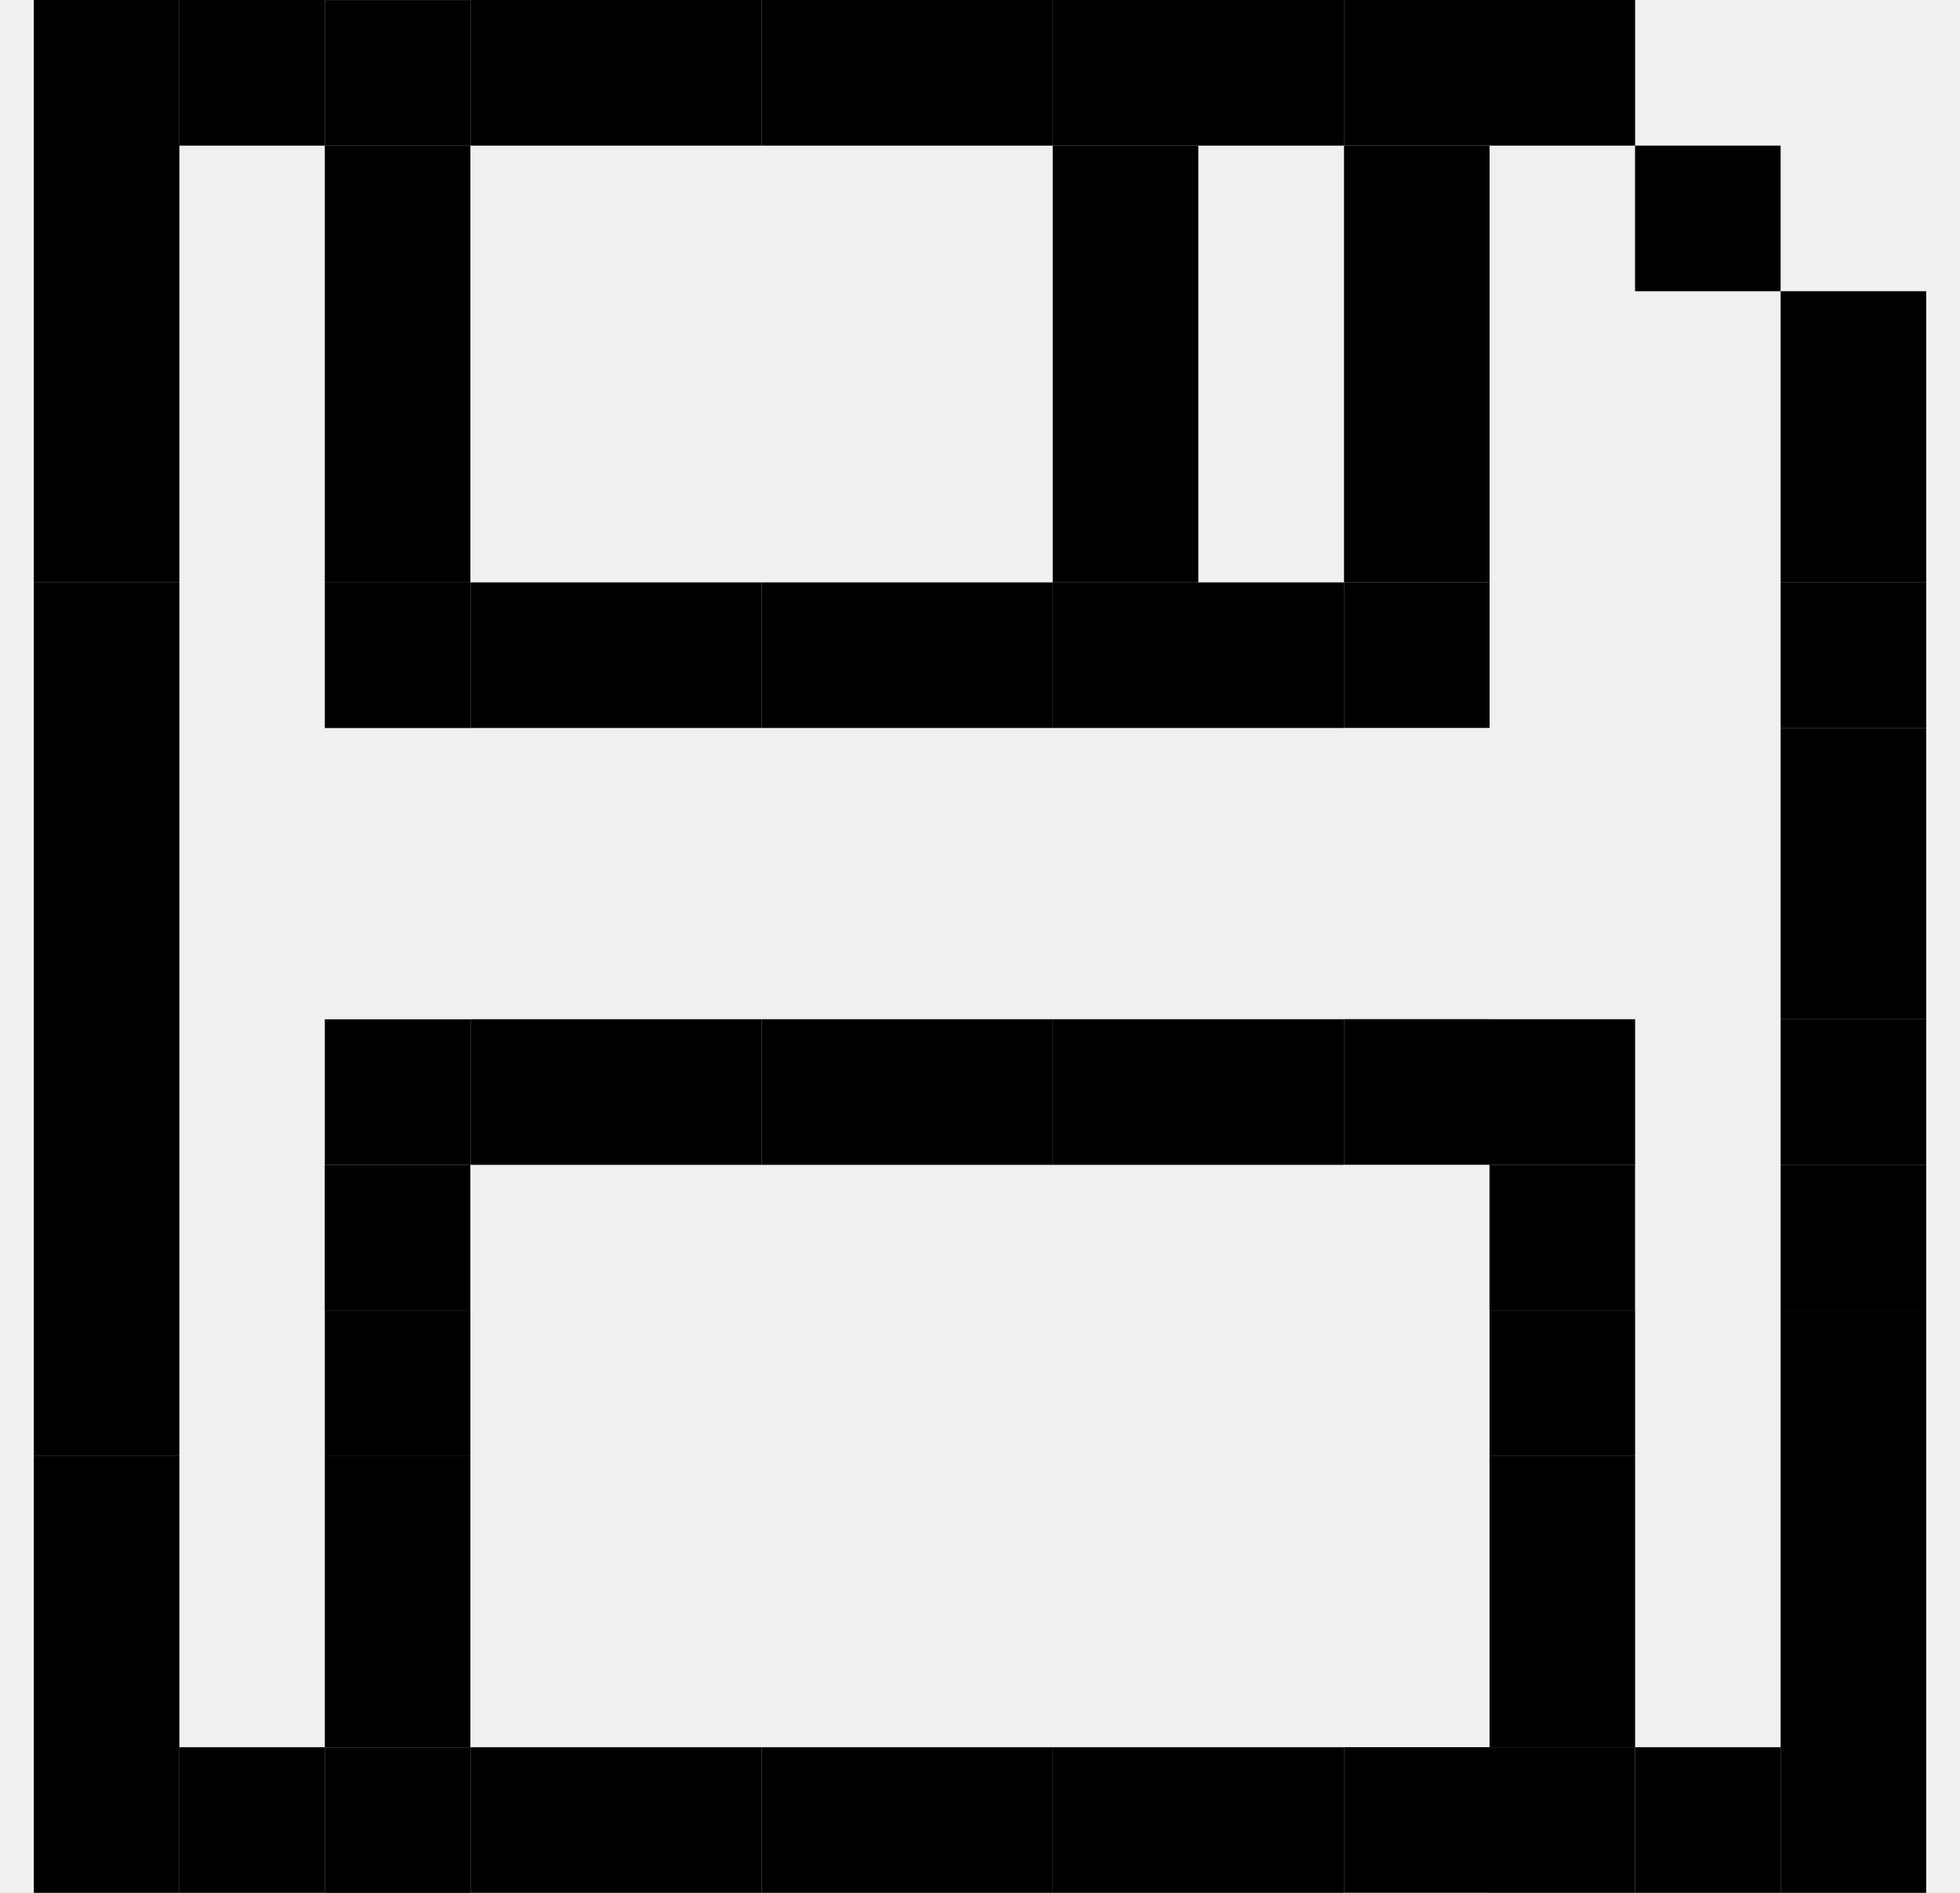
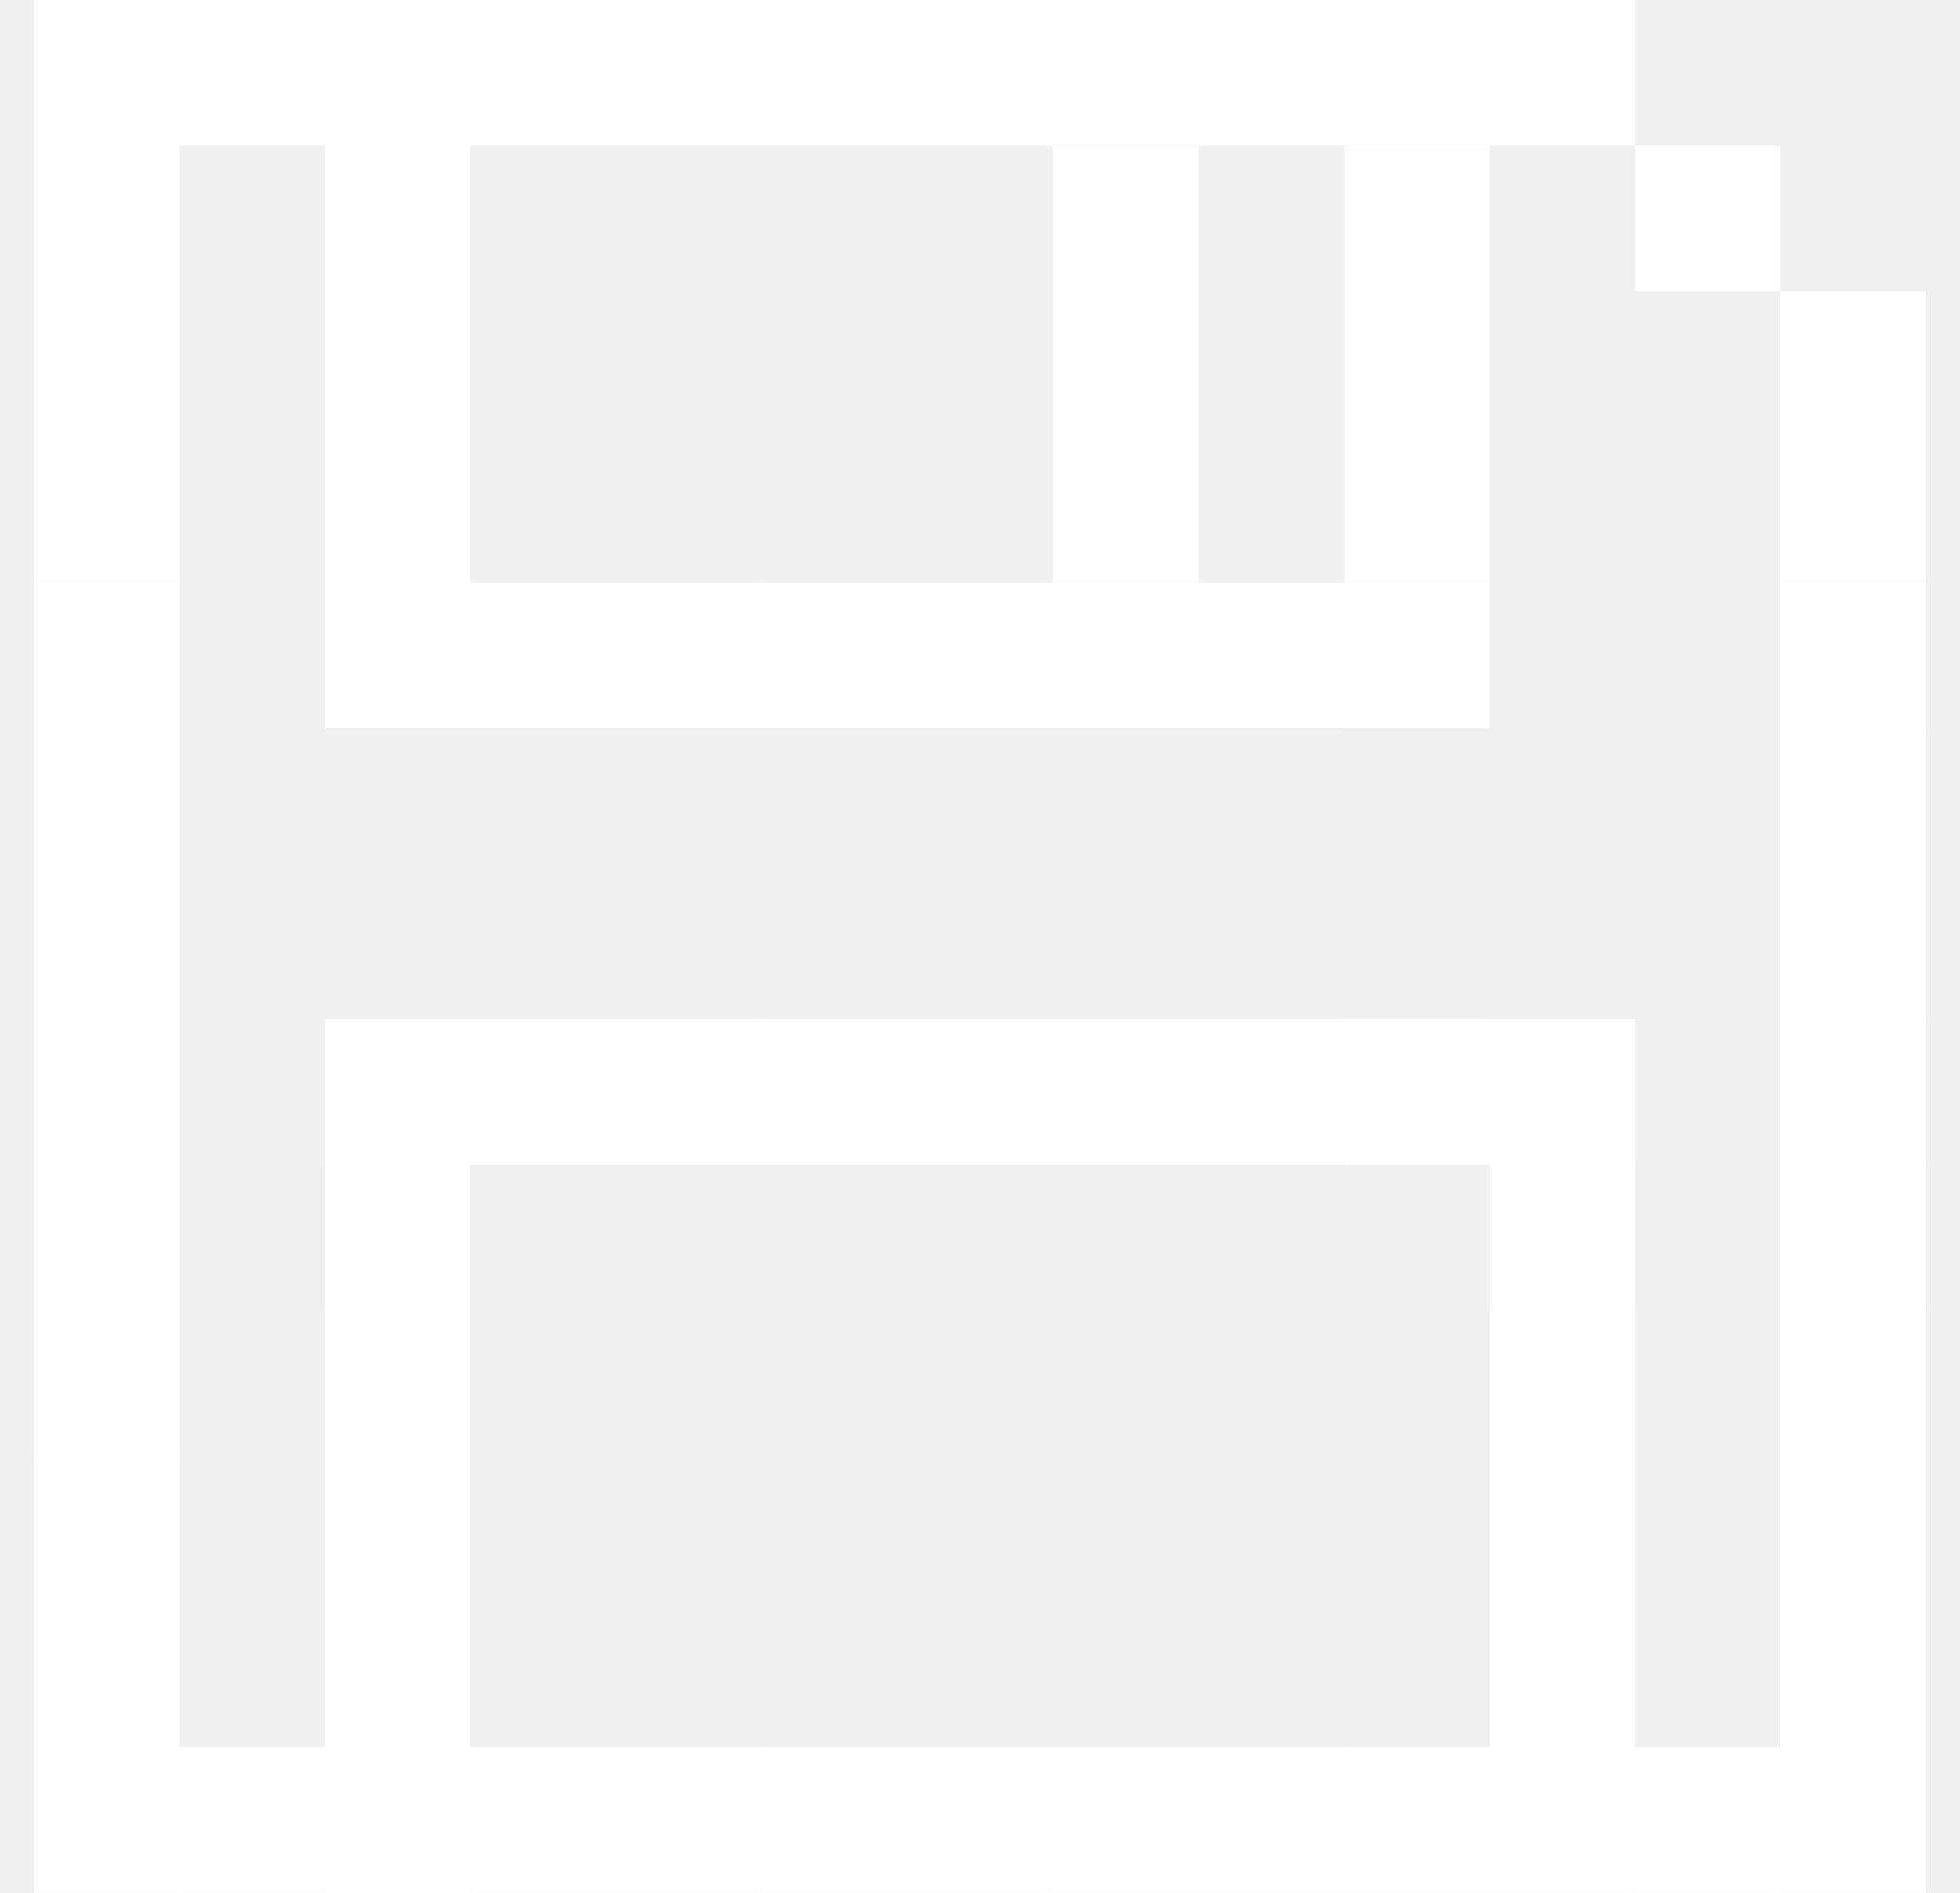
- <svg xmlns="http://www.w3.org/2000/svg" width="29" height="28" fill="none" viewBox="0 0 29 28">
-   <path fill="#000" d="M.5 0h2.154v2.154H.5zm0 2.154h2.154v2.154H.5zm0 2.154h2.154v2.154H.5zm0 2.154h2.154v2.154H.5z" />
-   <path fill="#000" d="M.5 8.615h2.154v2.154H.5zm0 2.154h2.154v2.154H.5zm0 2.154h2.154v2.154H.5zm0 2.154h2.154v2.154H.5zm0 2.154h2.154v2.154H.5zm0 2.154h2.154v2.154H.5z" />
-   <path fill="#000" d="M.5 21.538h2.154v2.154H.5zm0 2.154h2.154v2.154H.5zm0 2.154h2.154V28H.5zM24.193 0v2.154h-2.154V0z" />
-   <path fill="#000" d="M22.04-.001v2.154h-2.154V-.001zM19.884 0v2.154H17.73V0zM17.73 0v2.154h-2.154V0z" />
-   <path fill="#000" d="M15.577 0v2.154h-2.154V0zm-2.154 0v2.154h-2.154V0z" />
-   <path fill="#000" d="M11.27 0v2.154H9.116V0zM9.116 0v2.154H6.962V0zM6.96.001v2.154H4.806V.001z" />
-   <path fill="#000" d="M4.807 0v2.154H2.653V0zm21.539 2.154v2.154h-2.154V2.154zM6.96 4.309v2.154H4.806V4.309zm0-2.154v2.154H4.806V2.155zm0 4.308v2.154H4.806V6.463zm15.08-2.156v2.154h-2.154V4.307zm0-2.154v2.154h-2.154V2.153zm0 4.308v2.154h-2.154V6.461zm-4.31-2.153v2.154h-2.154V4.308zm0-2.154v2.154h-2.154V2.154zm0 4.308v2.154h-2.154V6.462z" />
-   <path fill="#000" d="M22.04 8.614v2.154h-2.154V8.614zm-2.156.001v2.154H17.73V8.615zm-2.154 0v2.154h-2.154V8.615z" />
-   <path fill="#000" d="M15.577 8.615v2.154h-2.154V8.615zm-2.154 0v2.154h-2.154V8.615z" />
-   <path fill="#000" d="M11.27 8.615v2.154H9.116V8.615zm-2.154 0v2.154H6.962V8.615zm-2.156.001v2.154H4.806V8.616zm17.233 6.461v2.154h-2.154v-2.154z" />
-   <path fill="#000" d="M22.04 15.076v2.154h-2.154v-2.154zm-2.156.001v2.154H17.73v-2.154zm-2.154 0v2.154h-2.154v-2.154z" />
-   <path fill="#000" d="M15.577 15.077v2.154h-2.154v-2.154zm-2.154 0v2.154h-2.154v-2.154z" />
-   <path fill="#000" d="M11.27 15.077v2.154H9.116v-2.154zm-2.154 0v2.154H6.962v-2.154zm-2.156.001v2.154H4.806v-2.154zm17.232 2.152v2.154h-2.154V17.23z" />
-   <path fill="#000" d="M6.959 17.231v2.154H4.805v-2.154zm17.234 2.154v2.154h-2.154v-2.154zm-17.233.001v2.154H4.806v-2.154z" />
-   <path fill="#000" d="M24.193 21.538v2.154h-2.154v-2.154zm-17.233.001v2.154H4.806v-2.154zm0 2.154v2.154H4.806v-2.154zm17.233-.001v2.154h-2.154v-2.154zm2.153 2.154V28h-2.154v-2.154z" />
-   <path fill="#000" d="M24.193 25.846V28h-2.154v-2.154z" />
-   <path fill="#000" d="M22.04 25.845v2.154h-2.154v-2.154zm-2.156.001V28H17.73v-2.154zm-2.154 0V28h-2.154v-2.154z" />
-   <path fill="#000" d="M15.577 25.846V28h-2.154v-2.154zm-2.154 0V28h-2.154v-2.154z" />
-   <path fill="#000" d="M11.27 25.846V28H9.116v-2.154zm-2.154 0V28H6.962v-2.154zm-2.156.001v2.154H4.806v-2.154z" />
-   <path fill="#000" d="M4.807 25.846V28H2.653v-2.154zM28.5 28h-2.154v-2.154H28.5zm0-2.154h-2.154v-2.154H28.5zm0-2.154h-2.154v-2.154H28.5zm0-2.154h-2.154v-2.154H28.5z" />
-   <path fill="#000" d="M28.5 19.385h-2.154v-2.154H28.5zm0-2.156h-2.154v-2.154H28.5z" />
-   <path fill="#000" d="M28.5 15.077h-2.154v-2.154H28.5zm0-2.154h-2.154v-2.154H28.5z" />
-   <path fill="#000" d="M28.5 10.771h-2.154V8.617H28.5zm0-2.156h-2.154V6.461H28.5z" />
-   <path fill="#000" d="M28.5 6.462h-2.154V4.308H28.5z" />
+ <svg xmlns="http://www.w3.org/2000/svg" width="29" height="28" fill="white" viewBox="0 0 29 28">
+   <path d="M.5 0h2.154v2.154H.5zm0 2.154h2.154v2.154H.5zm0 2.154h2.154v2.154H.5zm0 2.154h2.154v2.154H.5z" />
+   <path d="M.5 8.615h2.154v2.154H.5zm0 2.154h2.154v2.154H.5zm0 2.154h2.154v2.154H.5zm0 2.154h2.154v2.154H.5zm0 2.154h2.154v2.154H.5zm0 2.154h2.154v2.154H.5z" />
+   <path d="M.5 21.538h2.154v2.154H.5zm0 2.154h2.154v2.154H.5zm0 2.154h2.154V28H.5zM24.193 0v2.154h-2.154V0z" />
+   <path d="M22.04-.001v2.154h-2.154V-.001zM19.884 0v2.154H17.73V0zM17.73 0v2.154h-2.154V0z" />
+   <path d="M15.577 0v2.154h-2.154V0zm-2.154 0v2.154h-2.154V0z" />
+   <path d="M11.27 0v2.154H9.116V0zM9.116 0v2.154H6.962V0zM6.96.001v2.154H4.806V.001z" />
+   <path d="M4.807 0v2.154H2.653V0zm21.539 2.154v2.154h-2.154V2.154zM6.96 4.309v2.154H4.806V4.309zm0-2.154v2.154H4.806V2.155zm0 4.308v2.154H4.806V6.463zm15.08-2.156v2.154h-2.154V4.307zm0-2.154v2.154h-2.154V2.153zm0 4.308v2.154h-2.154V6.461zm-4.31-2.153v2.154h-2.154V4.308zm0-2.154v2.154h-2.154V2.154zm0 4.308v2.154h-2.154V6.462z" />
+   <path d="M22.04 8.614v2.154h-2.154V8.614zm-2.156.001v2.154H17.73V8.615zm-2.154 0v2.154h-2.154V8.615z" />
+   <path d="M15.577 8.615v2.154h-2.154V8.615zm-2.154 0v2.154h-2.154V8.615z" />
+   <path d="M11.27 8.615v2.154H9.116V8.615zm-2.154 0v2.154H6.962V8.615zm-2.156.001v2.154H4.806V8.616zm17.233 6.461v2.154h-2.154v-2.154z" />
+   <path d="M22.04 15.076v2.154h-2.154v-2.154zm-2.156.001v2.154H17.73v-2.154zm-2.154 0v2.154h-2.154v-2.154z" />
+   <path d="M15.577 15.077v2.154h-2.154v-2.154zm-2.154 0v2.154h-2.154v-2.154z" />
+   <path d="M11.27 15.077v2.154H9.116v-2.154zm-2.154 0v2.154H6.962v-2.154zm-2.156.001v2.154H4.806v-2.154zm17.232 2.152v2.154h-2.154V17.23z" />
+   <path d="M6.959 17.231v2.154H4.805v-2.154zm17.234 2.154v2.154h-2.154v-2.154zm-17.233.001v2.154H4.806v-2.154z" />
+   <path d="M24.193 21.538v2.154h-2.154v-2.154zm-17.233.001v2.154H4.806v-2.154zm0 2.154v2.154H4.806v-2.154zm17.233-.001v2.154h-2.154v-2.154zm2.153 2.154V28h-2.154v-2.154z" />
+   <path d="M24.193 25.846V28h-2.154v-2.154z" />
+   <path d="M22.04 25.845v2.154h-2.154v-2.154zm-2.156.001V28H17.73v-2.154zm-2.154 0V28h-2.154v-2.154z" />
+   <path d="M15.577 25.846V28h-2.154v-2.154zm-2.154 0V28h-2.154v-2.154z" />
+   <path d="M11.27 25.846V28H9.116v-2.154zm-2.154 0V28H6.962v-2.154zm-2.156.001v2.154H4.806v-2.154z" />
+   <path d="M4.807 25.846V28H2.653v-2.154zM28.5 28h-2.154v-2.154H28.5zm0-2.154h-2.154v-2.154H28.5zm0-2.154h-2.154v-2.154H28.5zm0-2.154h-2.154v-2.154H28.5z" />
+   <path d="M28.5 19.385h-2.154v-2.154H28.5zm0-2.156h-2.154v-2.154H28.5z" />
+   <path d="M28.5 15.077h-2.154v-2.154H28.5zm0-2.154h-2.154v-2.154H28.5z" />
+   <path d="M28.5 10.771h-2.154V8.617H28.5zm0-2.156h-2.154V6.461H28.5z" />
+   <path d="M28.5 6.462h-2.154V4.308H28.5z" />
</svg>
